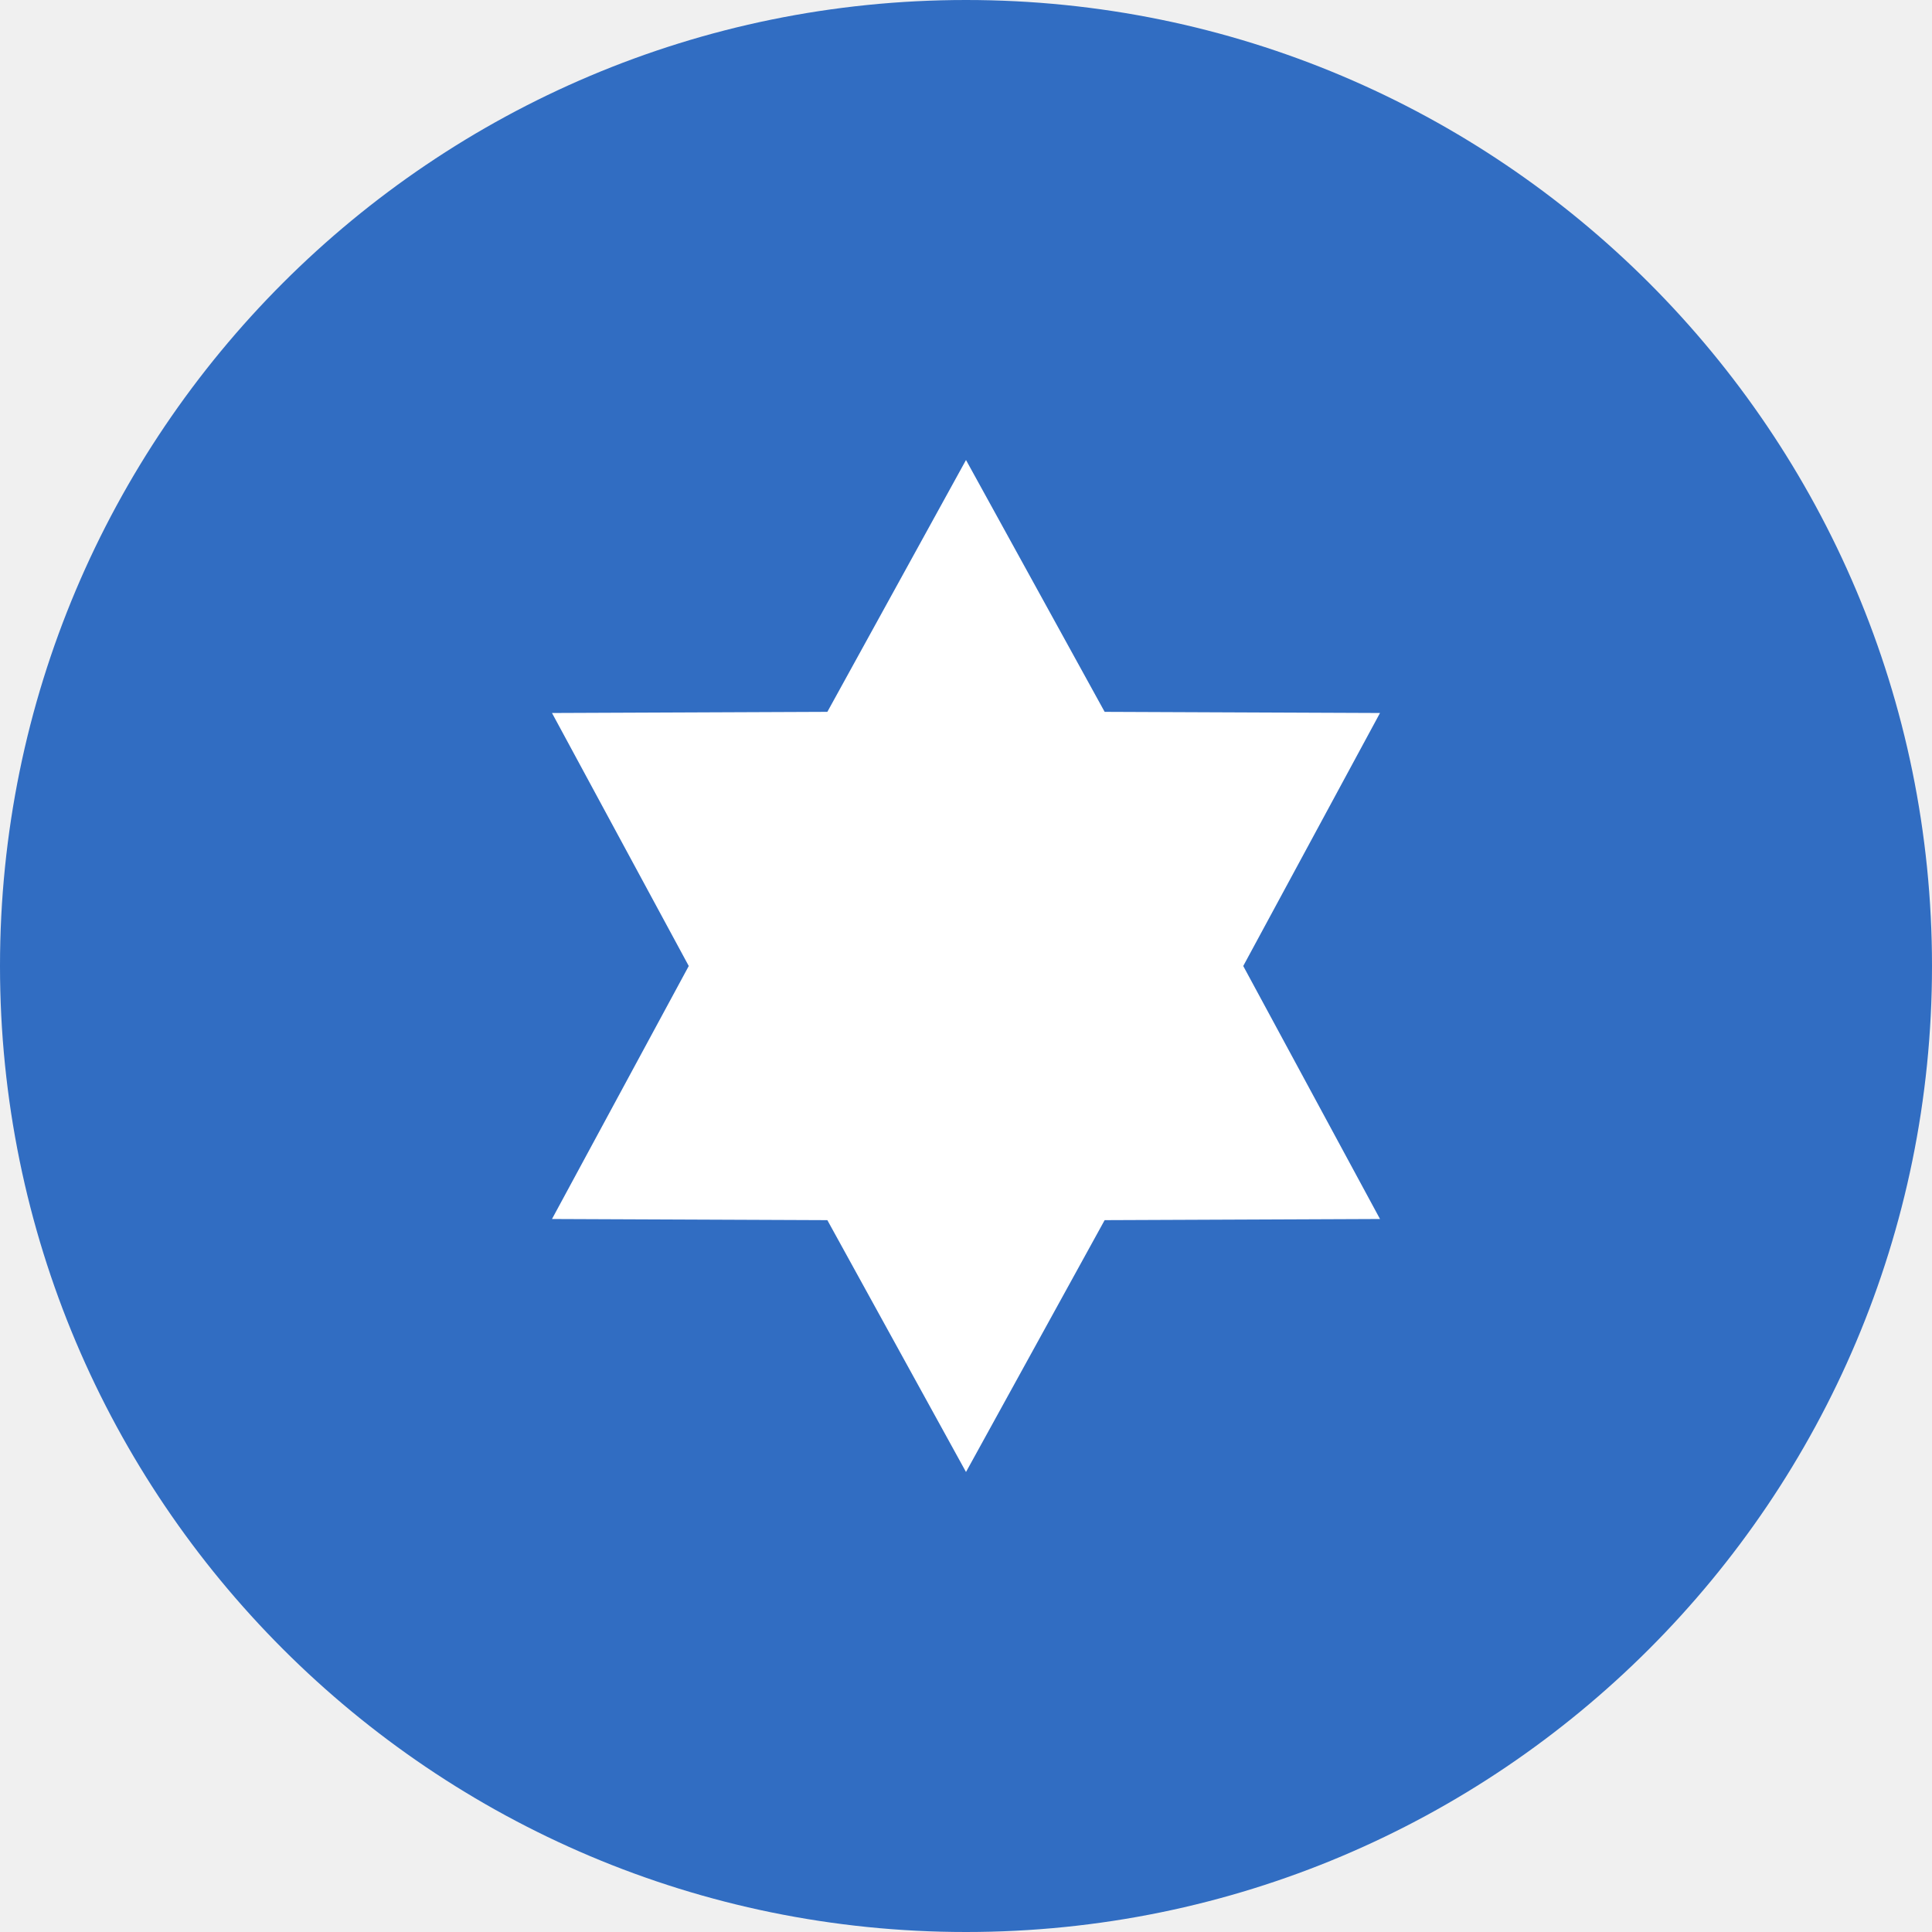
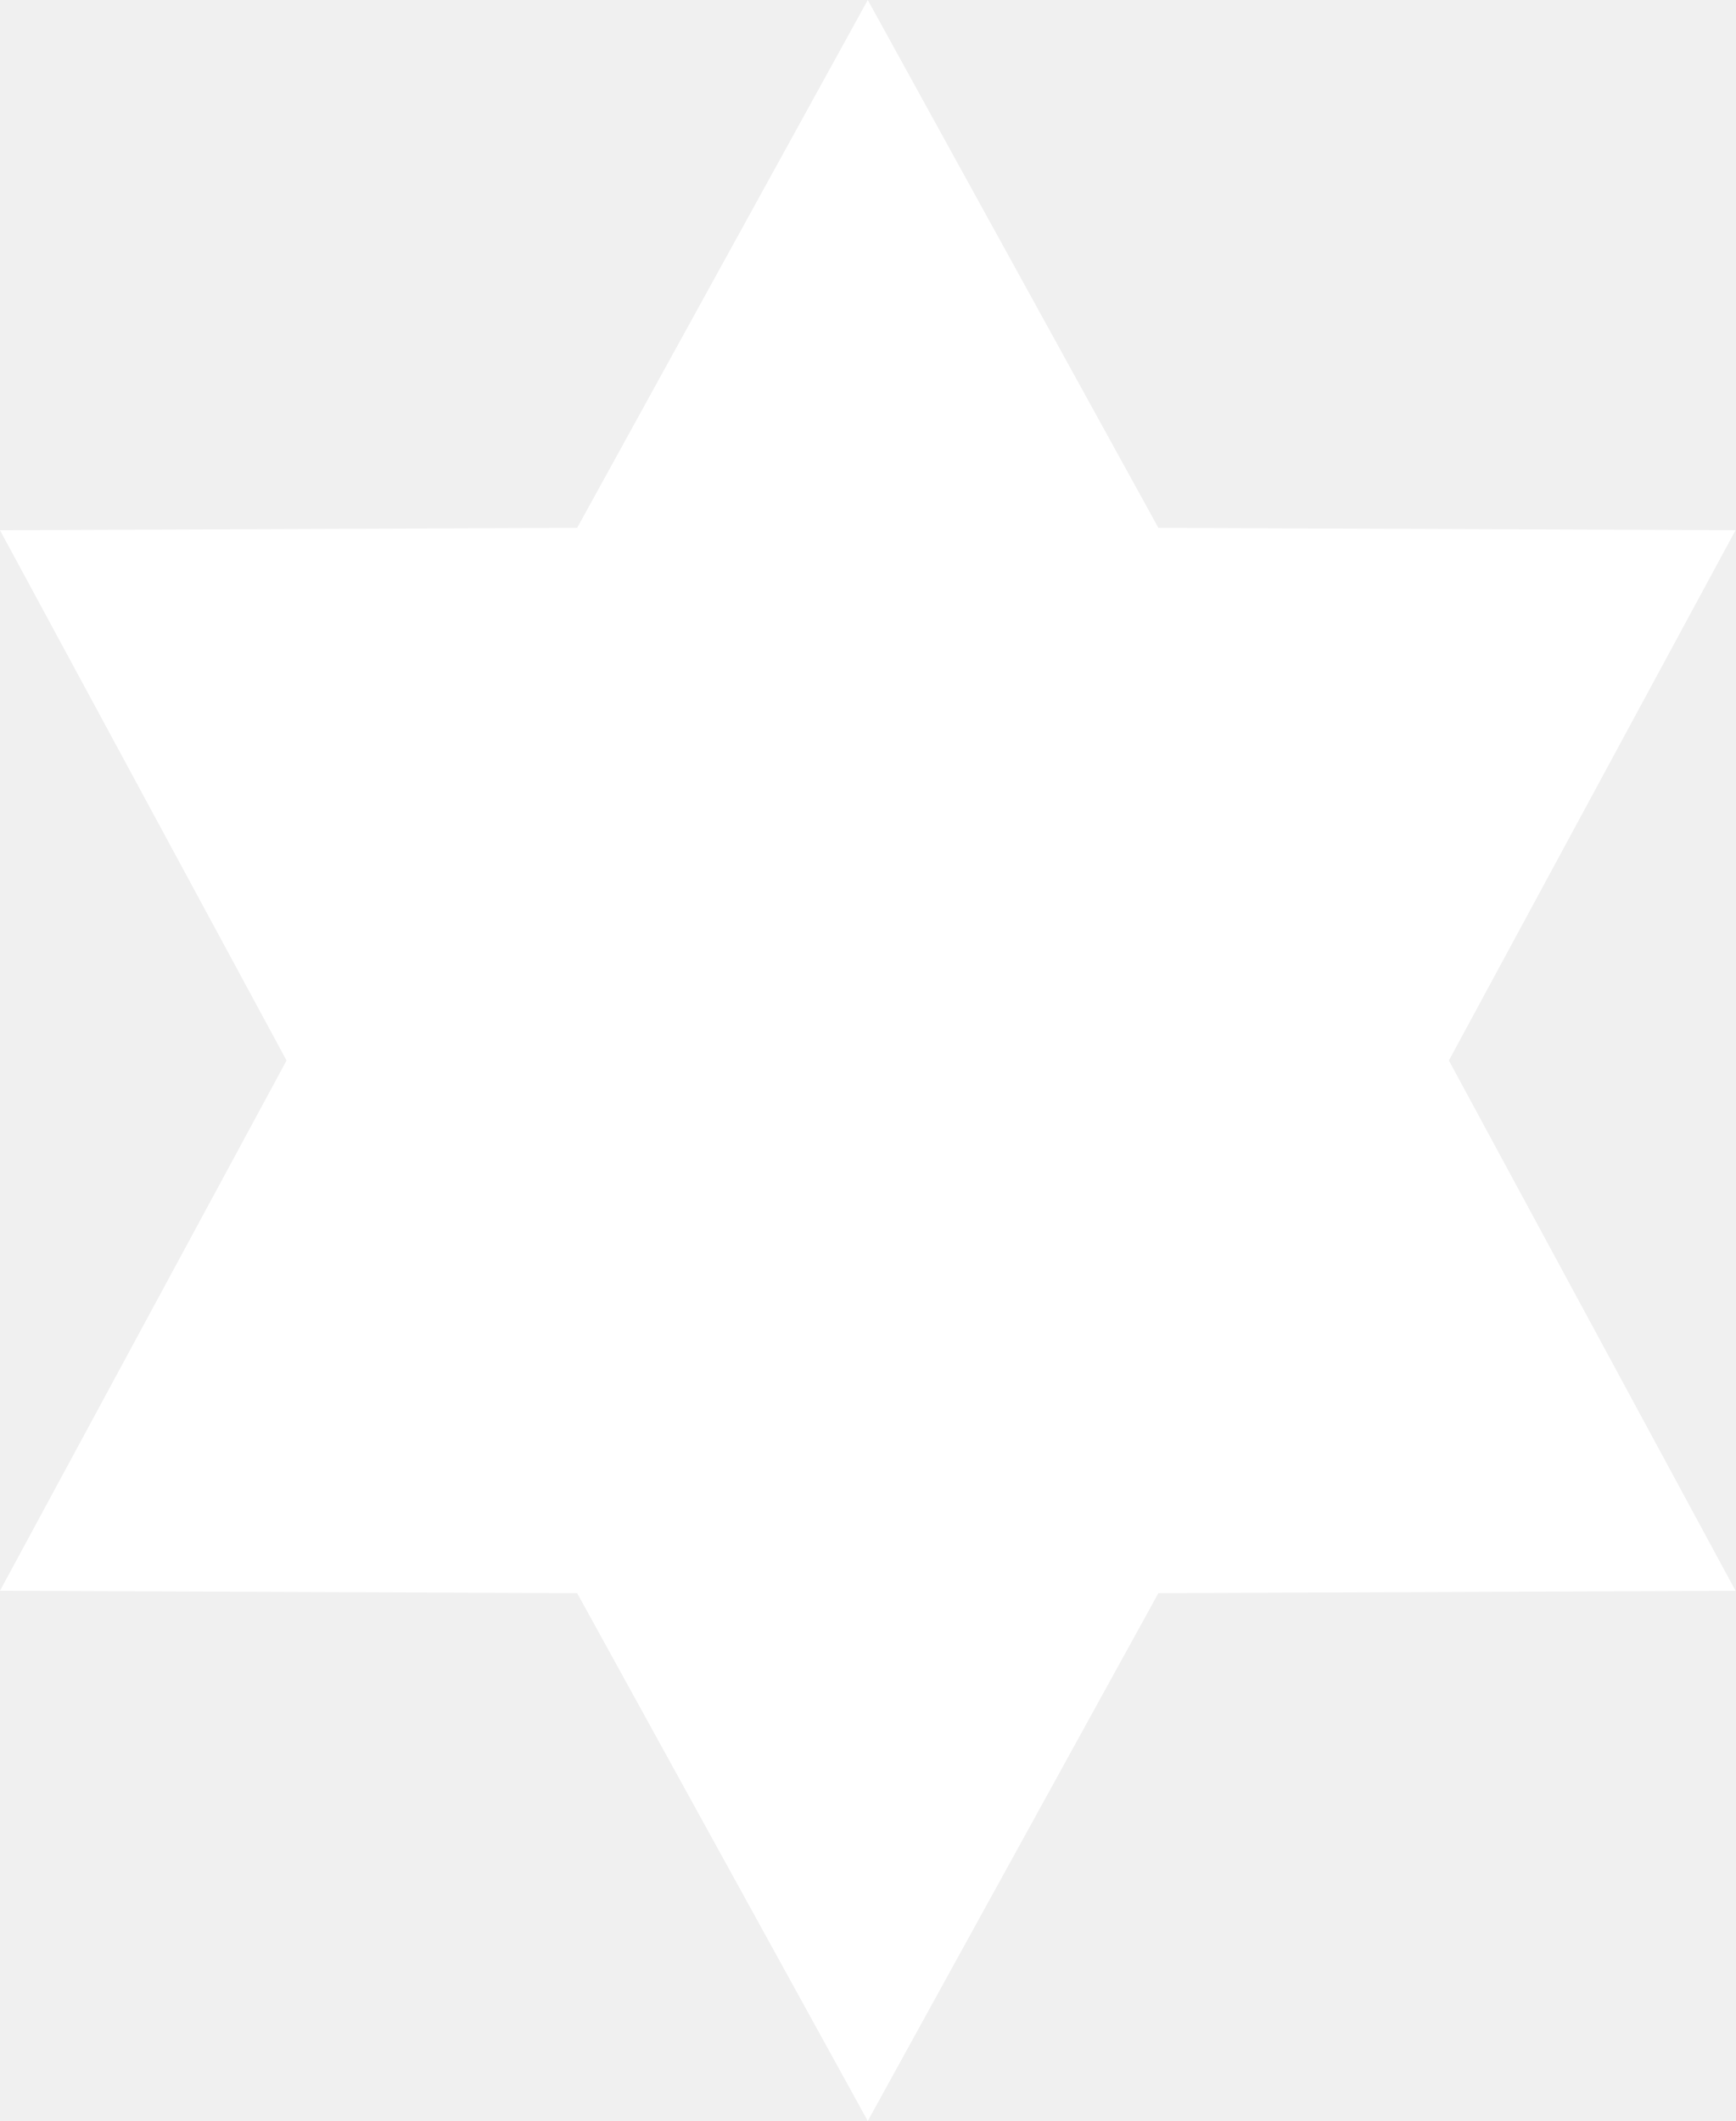
- <svg xmlns="http://www.w3.org/2000/svg" width="42" height="42" viewBox="0 0 42 42" fill="none">
-   <rect width="42" height="42" rx="21" fill="#316DC2" />
-   <g clip-path="url(#clip0_2369_2538)">
-     <path d="M21 10L24.014 15.475L30 15.5L27.027 21L30 26.5L24.014 26.525L21 32L17.986 26.525L12 26.5L14.973 21L12 15.5L17.986 15.475L21 10Z" fill="white" />
+ <svg xmlns="http://www.w3.org/2000/svg" width="18" height="22" viewBox="0 0 18 22" fill="none">
+   <g clip-path="url(#clip0_2369_2043)">
+     <path d="M9 0L12.014 5.475L18 5.5L15.027 11L18 16.5L12.014 16.525L9 22L5.986 16.525L0 16.5L2.972 11L0 5.5L5.986 5.475L9 0Z" fill="white" />
  </g>
  <defs>
-     <clipPath id="clip0_2369_2538">
-       <rect width="18" height="22" fill="white" transform="translate(12 10)" />
+     <clipPath id="clip0_2369_2043">
+       <rect width="18" height="22" fill="white" />
    </clipPath>
  </defs>
</svg>
